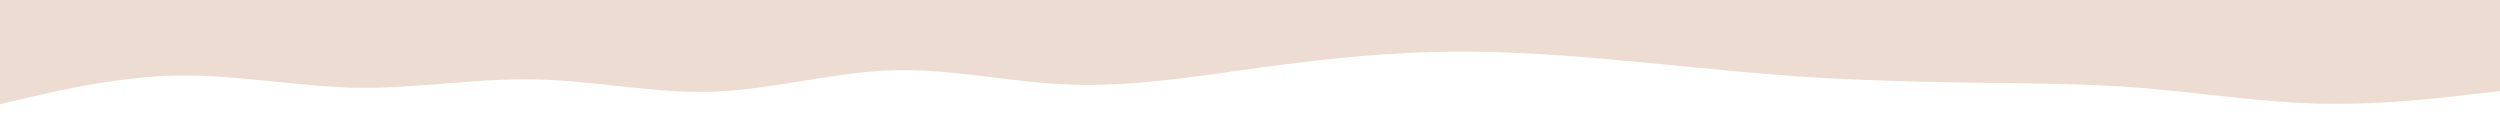
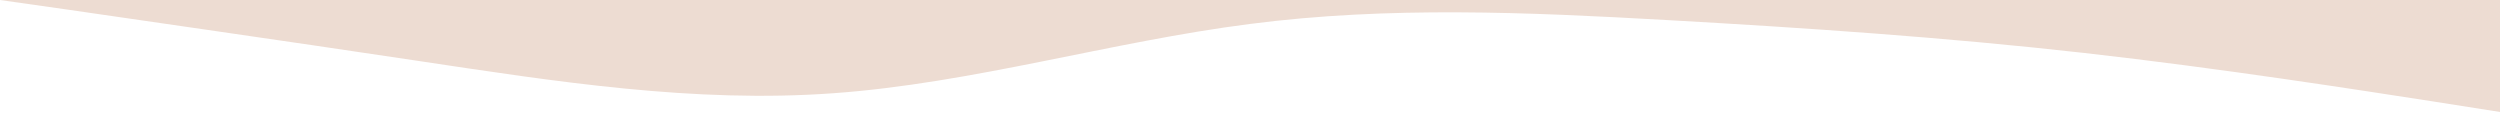
<svg xmlns="http://www.w3.org/2000/svg" id="visual5" viewBox="0 0 960 50" width="960" height="50" version="1.1">
  <rect x="0" y="0" width="960" height="50" fill="#eddcd2" />
-   <path d="M0 40L11.5 37.3C23 34.7 46 29.3 68.8 29C91.7 28.7 114.3 33.3 137.2 33.7C160 34 183 30 205.8 30.5C228.7 31 251.3 36 274.2 35.2C297 34.3 320 27.7 342.8 27C365.7 26.3 388.3 31.7 411.2 32.5C434 33.3 457 29.7 480 26.5C503 23.3 526 20.7 548.8 20C571.7 19.3 594.3 20.7 617.2 22.7C640 24.7 663 27.3 685.8 29C708.7 30.7 731.3 31.3 754.2 31.7C777 32 800 32 822.8 33.8C845.7 35.7 868.3 39.3 891.2 39.8C914 40.3 937 37.7 948.5 36.3L960 35L960 51L948.5 51C937 51 914 51 891.2 51C868.3 51 845.7 51 822.8 51C800 51 777 51 754.2 51C731.3 51 708.7 51 685.8 51C663 51 640 51 617.2 51C594.3 51 571.7 51 548.8 51C526 51 503 51 480 51C457 51 434 51 411.2 51C388.3 51 365.7 51 342.8 51C320 51 297 51 274.2 51C251.3 51 228.7 51 205.8 51C183 51 160 51 137.2 51C114.3 51 91.7 51 68.8 51C46 51 23 51 11.5 51L0 51Z" fill="#ffffff" stroke-linecap="round" stroke-linejoin="miter" />
+   <path d="M0 0L26.7 3.8C53.3 7.7 106.7 15.3 160 23.3C213.3 31.3 266.7 39.7 320 35.8C373.3 32 426.7 16 480 9.2C533.3 2.3 586.7 4.7 640 7.7C693.3 10.7 746.7 14.3 800 20.3C853.3 26.3 906.7 34.7 933.3 38.8L960 43L960 51L933.3 51C906.7 51 853.3 51 800 51C746.7 51 693.3 51 640 51C586.7 51 533.3 51 480 51C426.7 51 373.3 51 320 51C266.7 51 213.3 51 160 51C106.7 51 53.3 51 26.7 51L0 51Z" fill="#ffffff" stroke-linecap="round" stroke-linejoin="miter" />
</svg>
